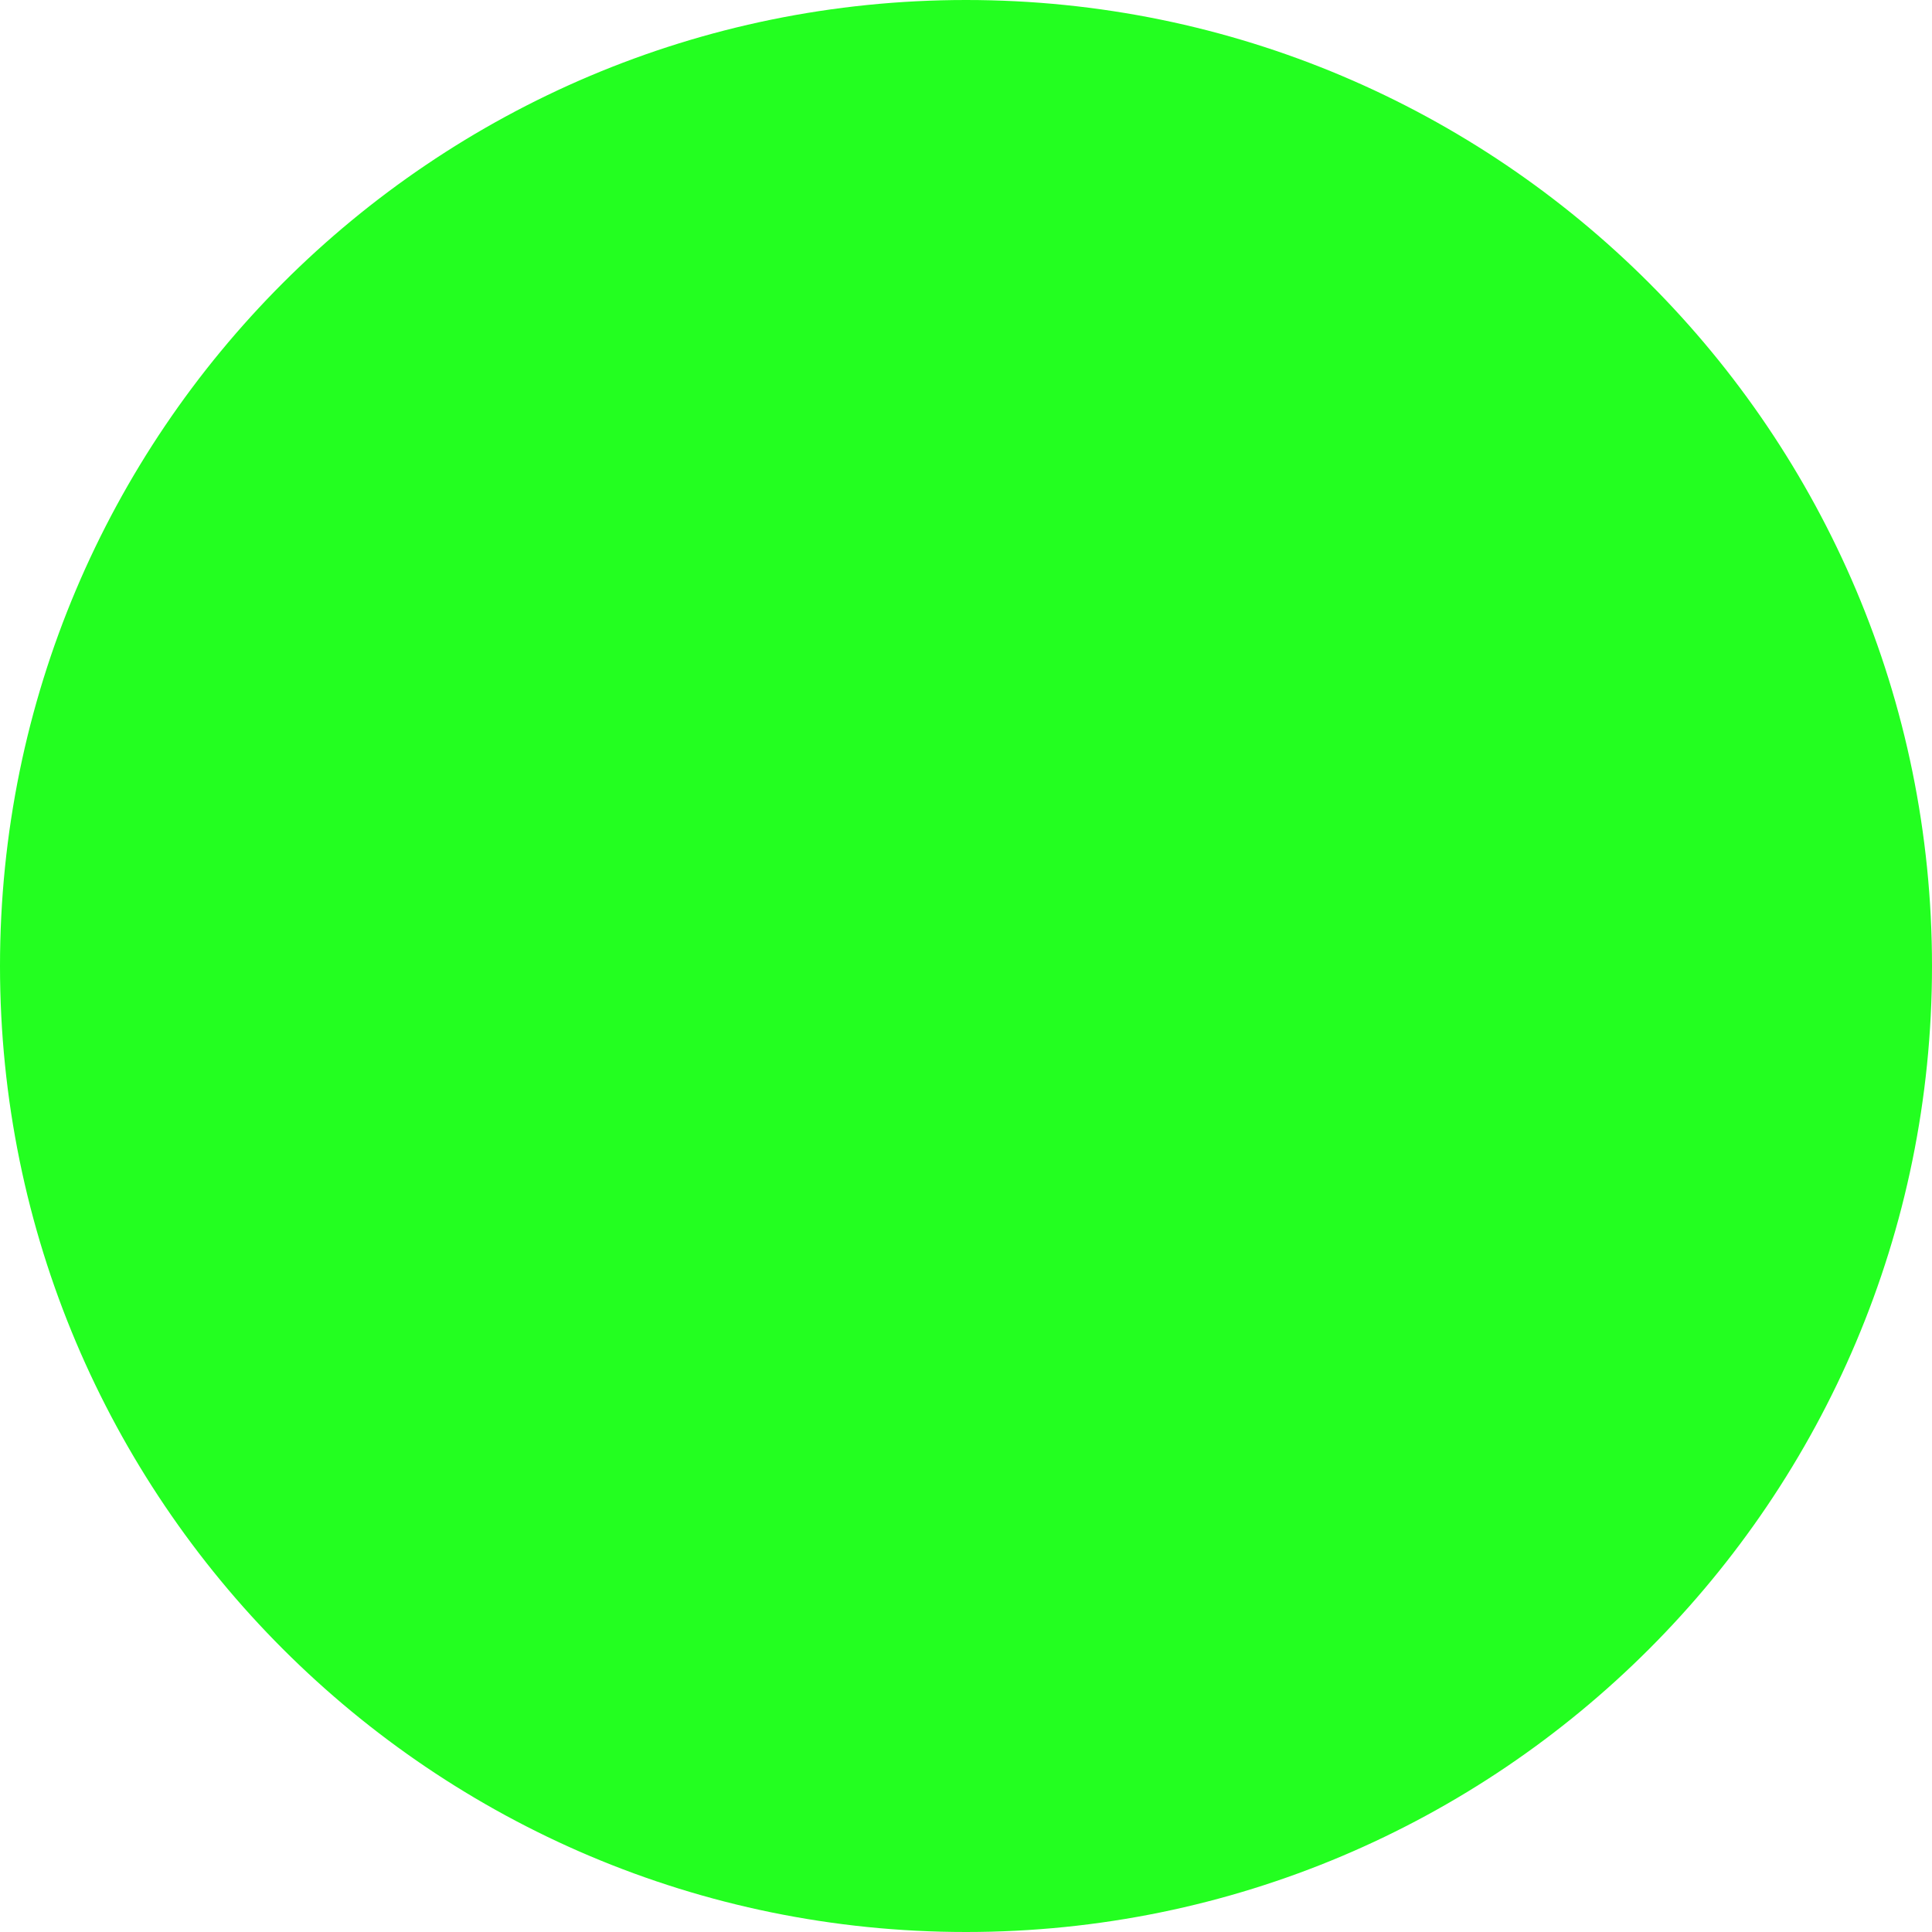
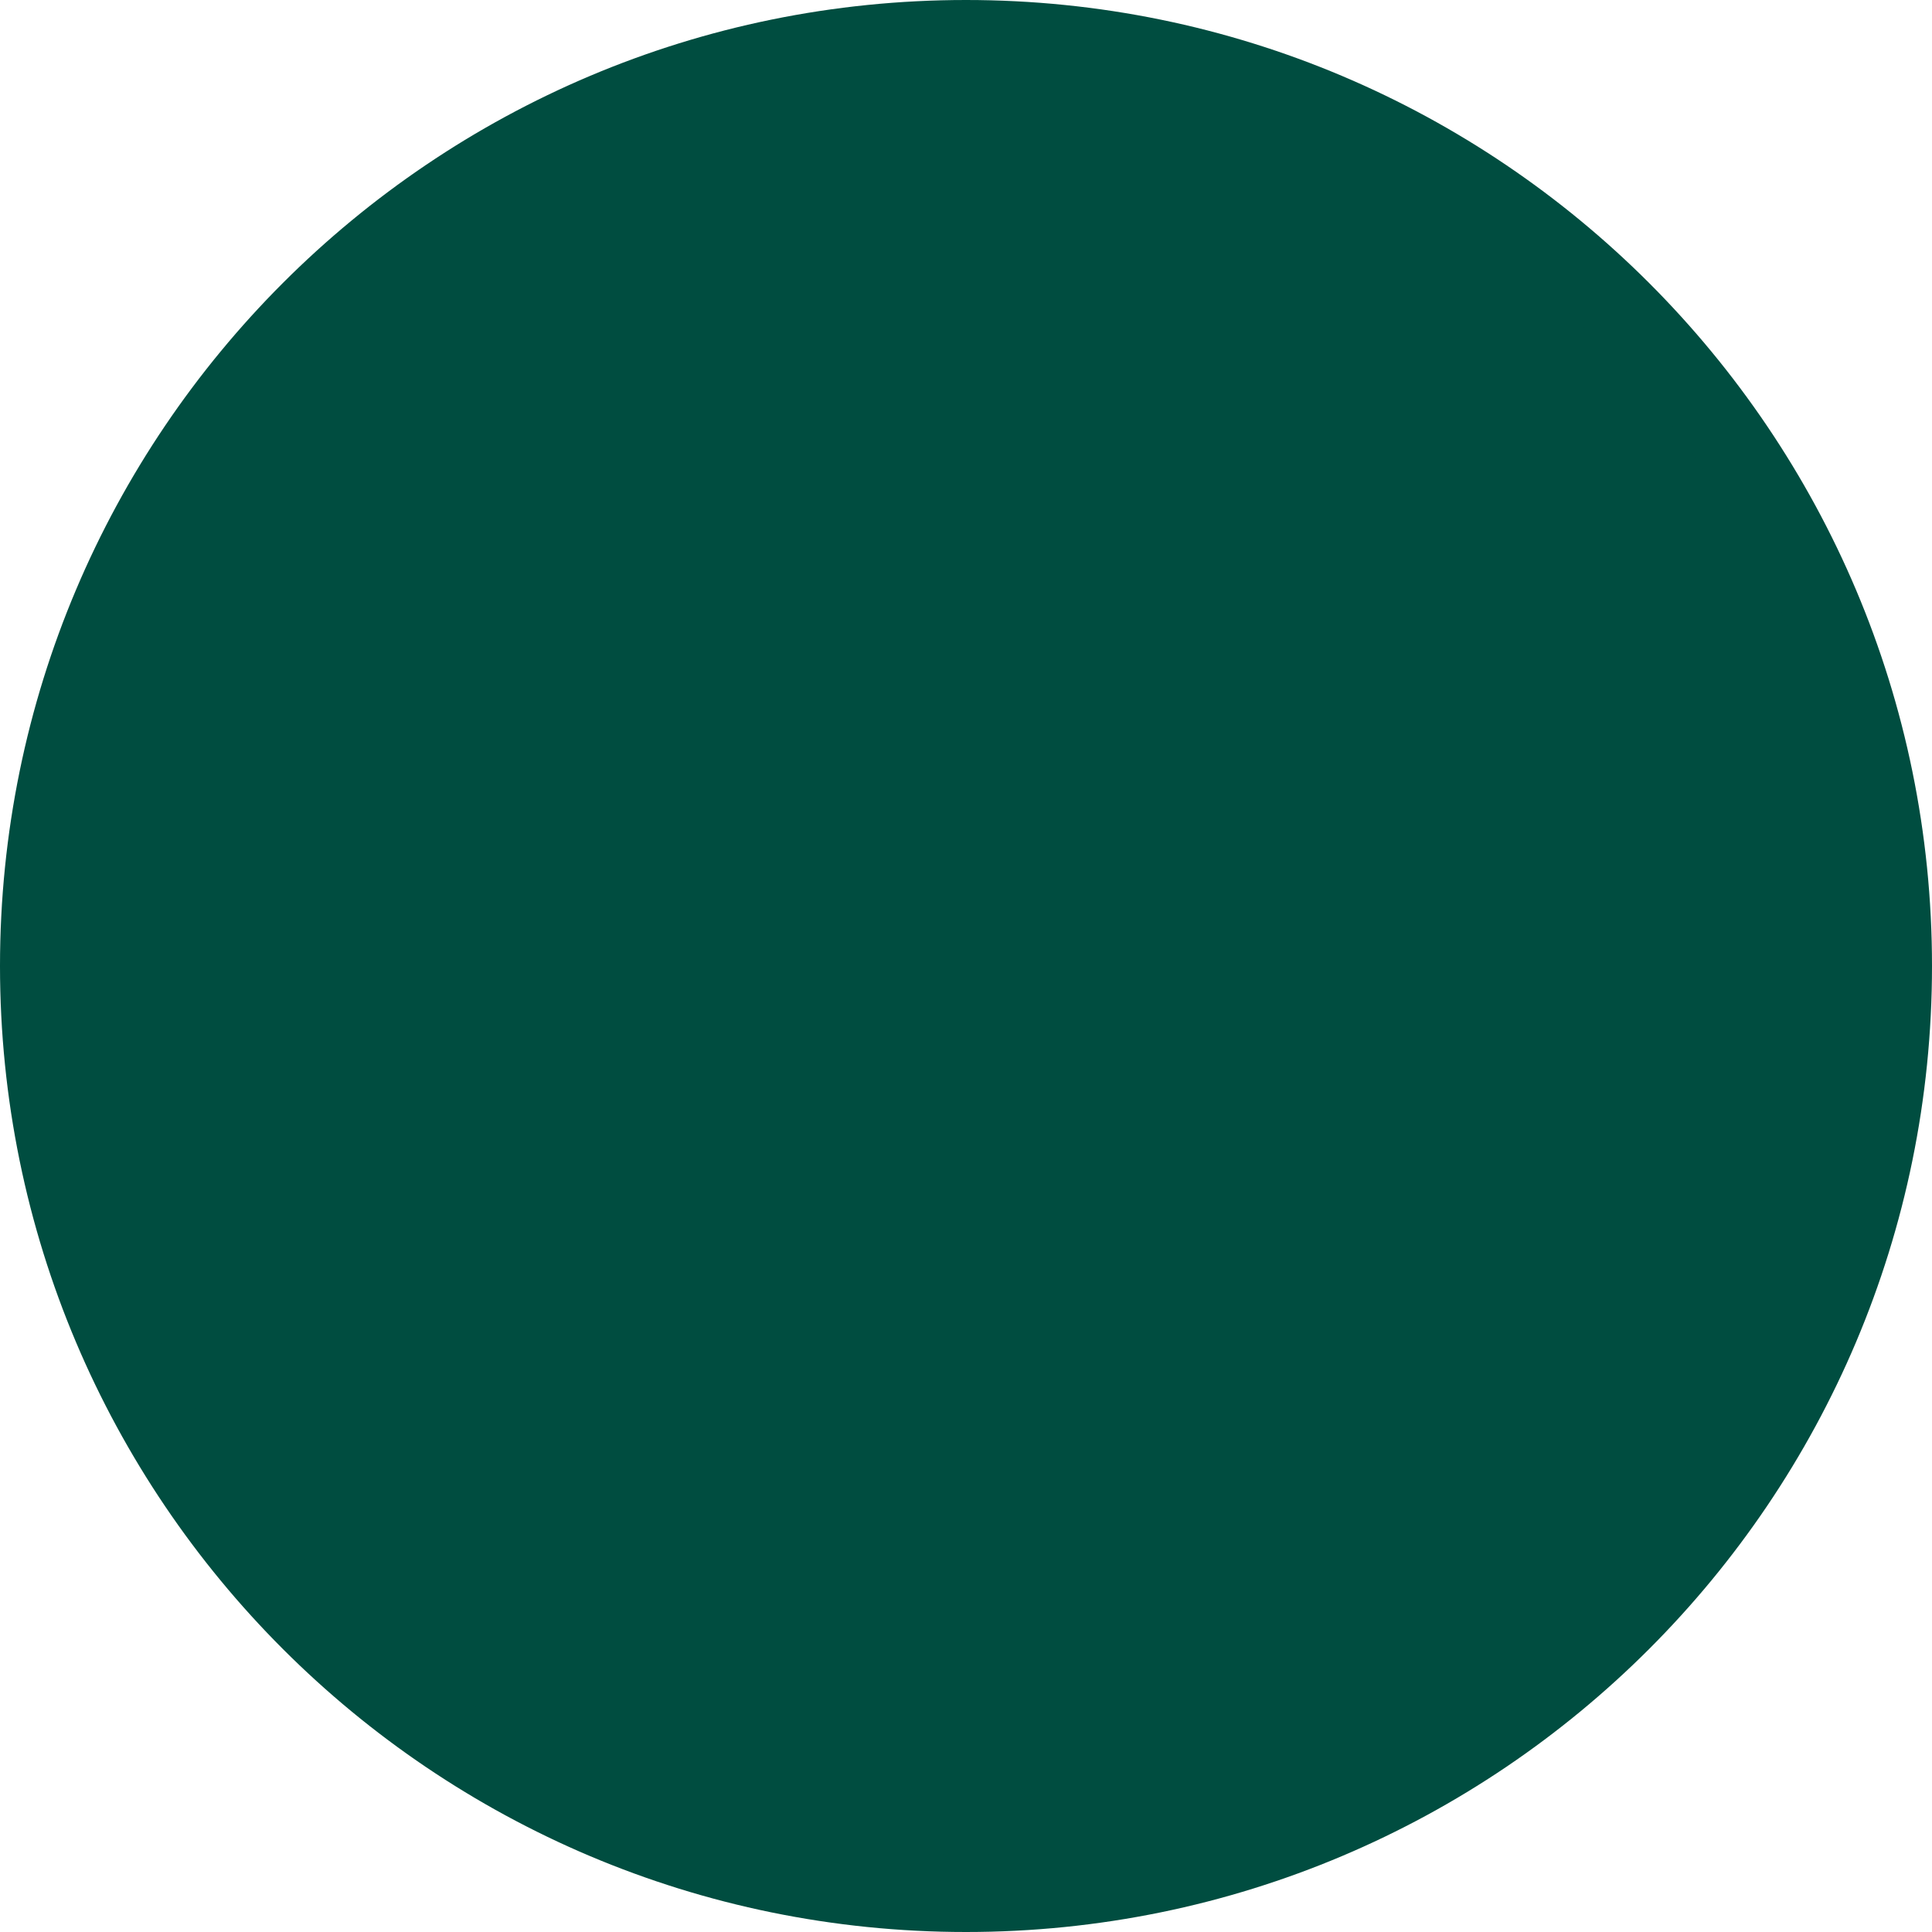
- <svg xmlns="http://www.w3.org/2000/svg" version="1.1" id="Layer_1" x="0px" y="0px" viewBox="0 0 25 25" style="enable-background:new 0 0 25 25;" xml:space="preserve">
+ <svg xmlns="http://www.w3.org/2000/svg" version="1.1" id="Layer_1" x="0px" y="0px" width="25px" height="25px" viewBox="0 0 25 25" style="enable-background:new 0 0 25 25;" xml:space="preserve">
  <style type="text/css">
- 	.st1{fill:#23FF20;stroke:#23FF20;stroke-miterlimit:10;}
+ 	.st2{fill:#004D40;stroke:#004D40;stroke-miterlimit:10;}
</style>
-   <circle class="st1" cx="12.5" cy="12.5" r="12" />
+   <circle class="st2" cx="12.5" cy="12.5" r="12" />
</svg>
